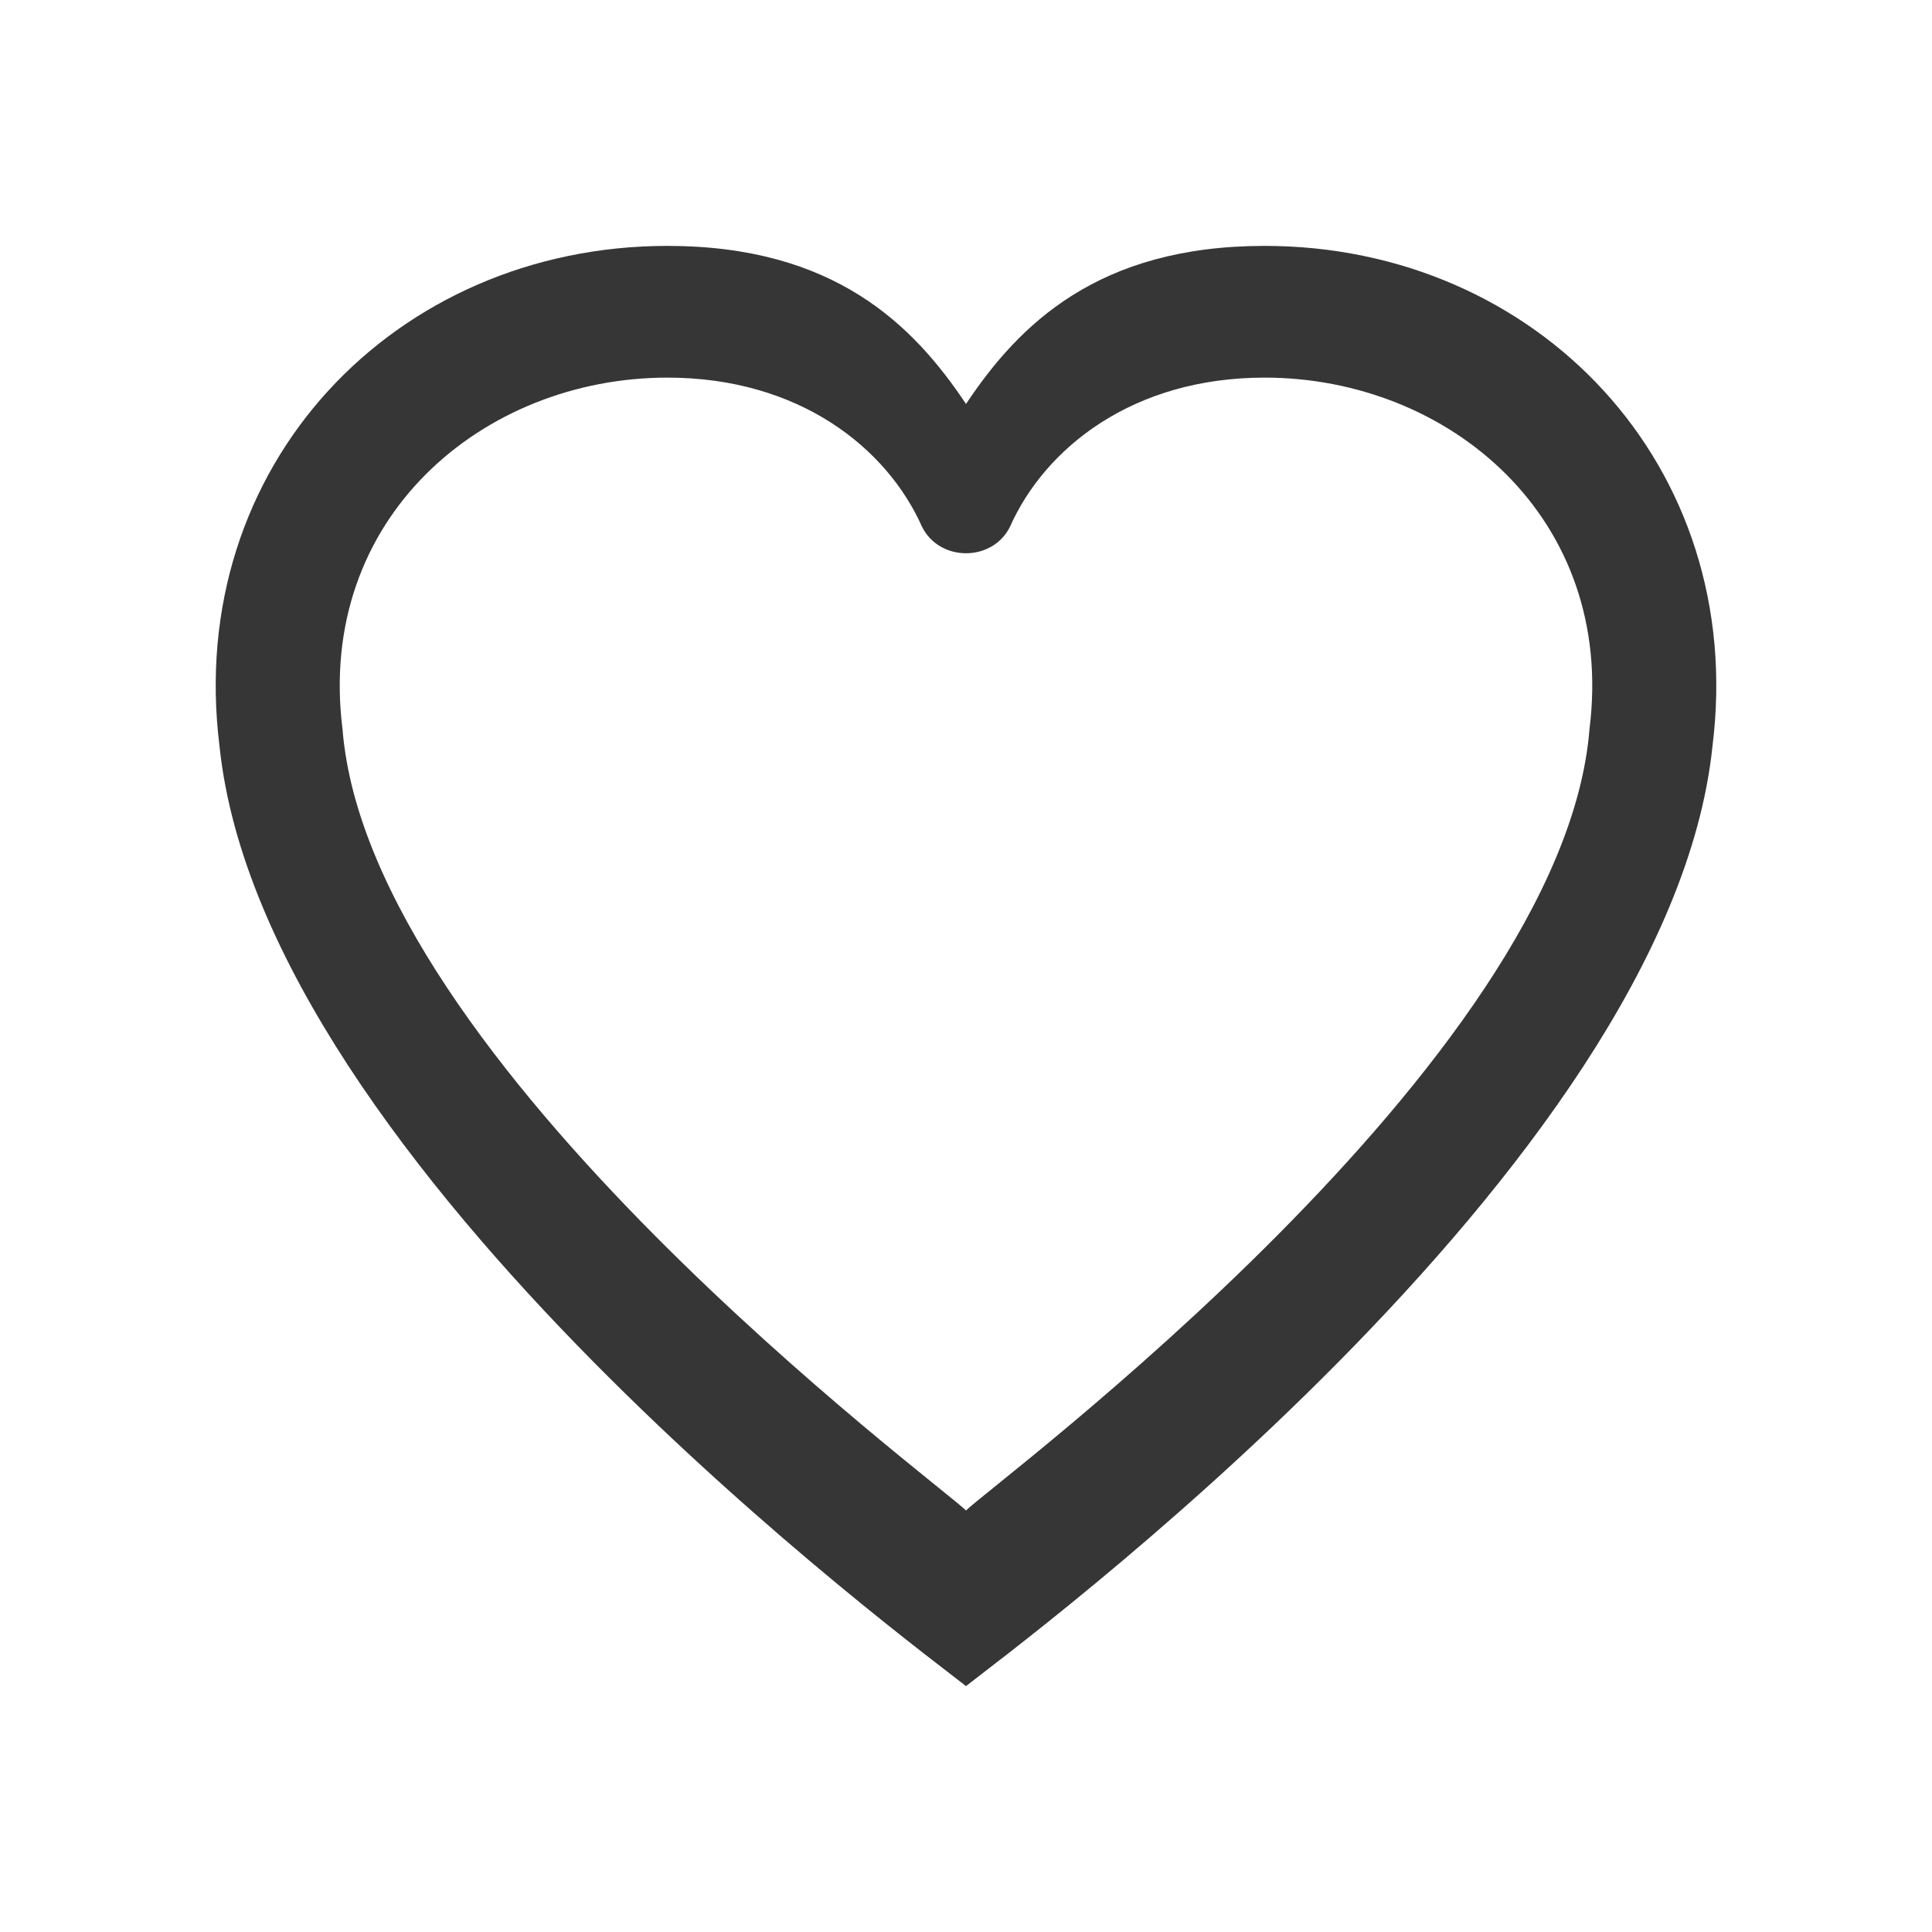
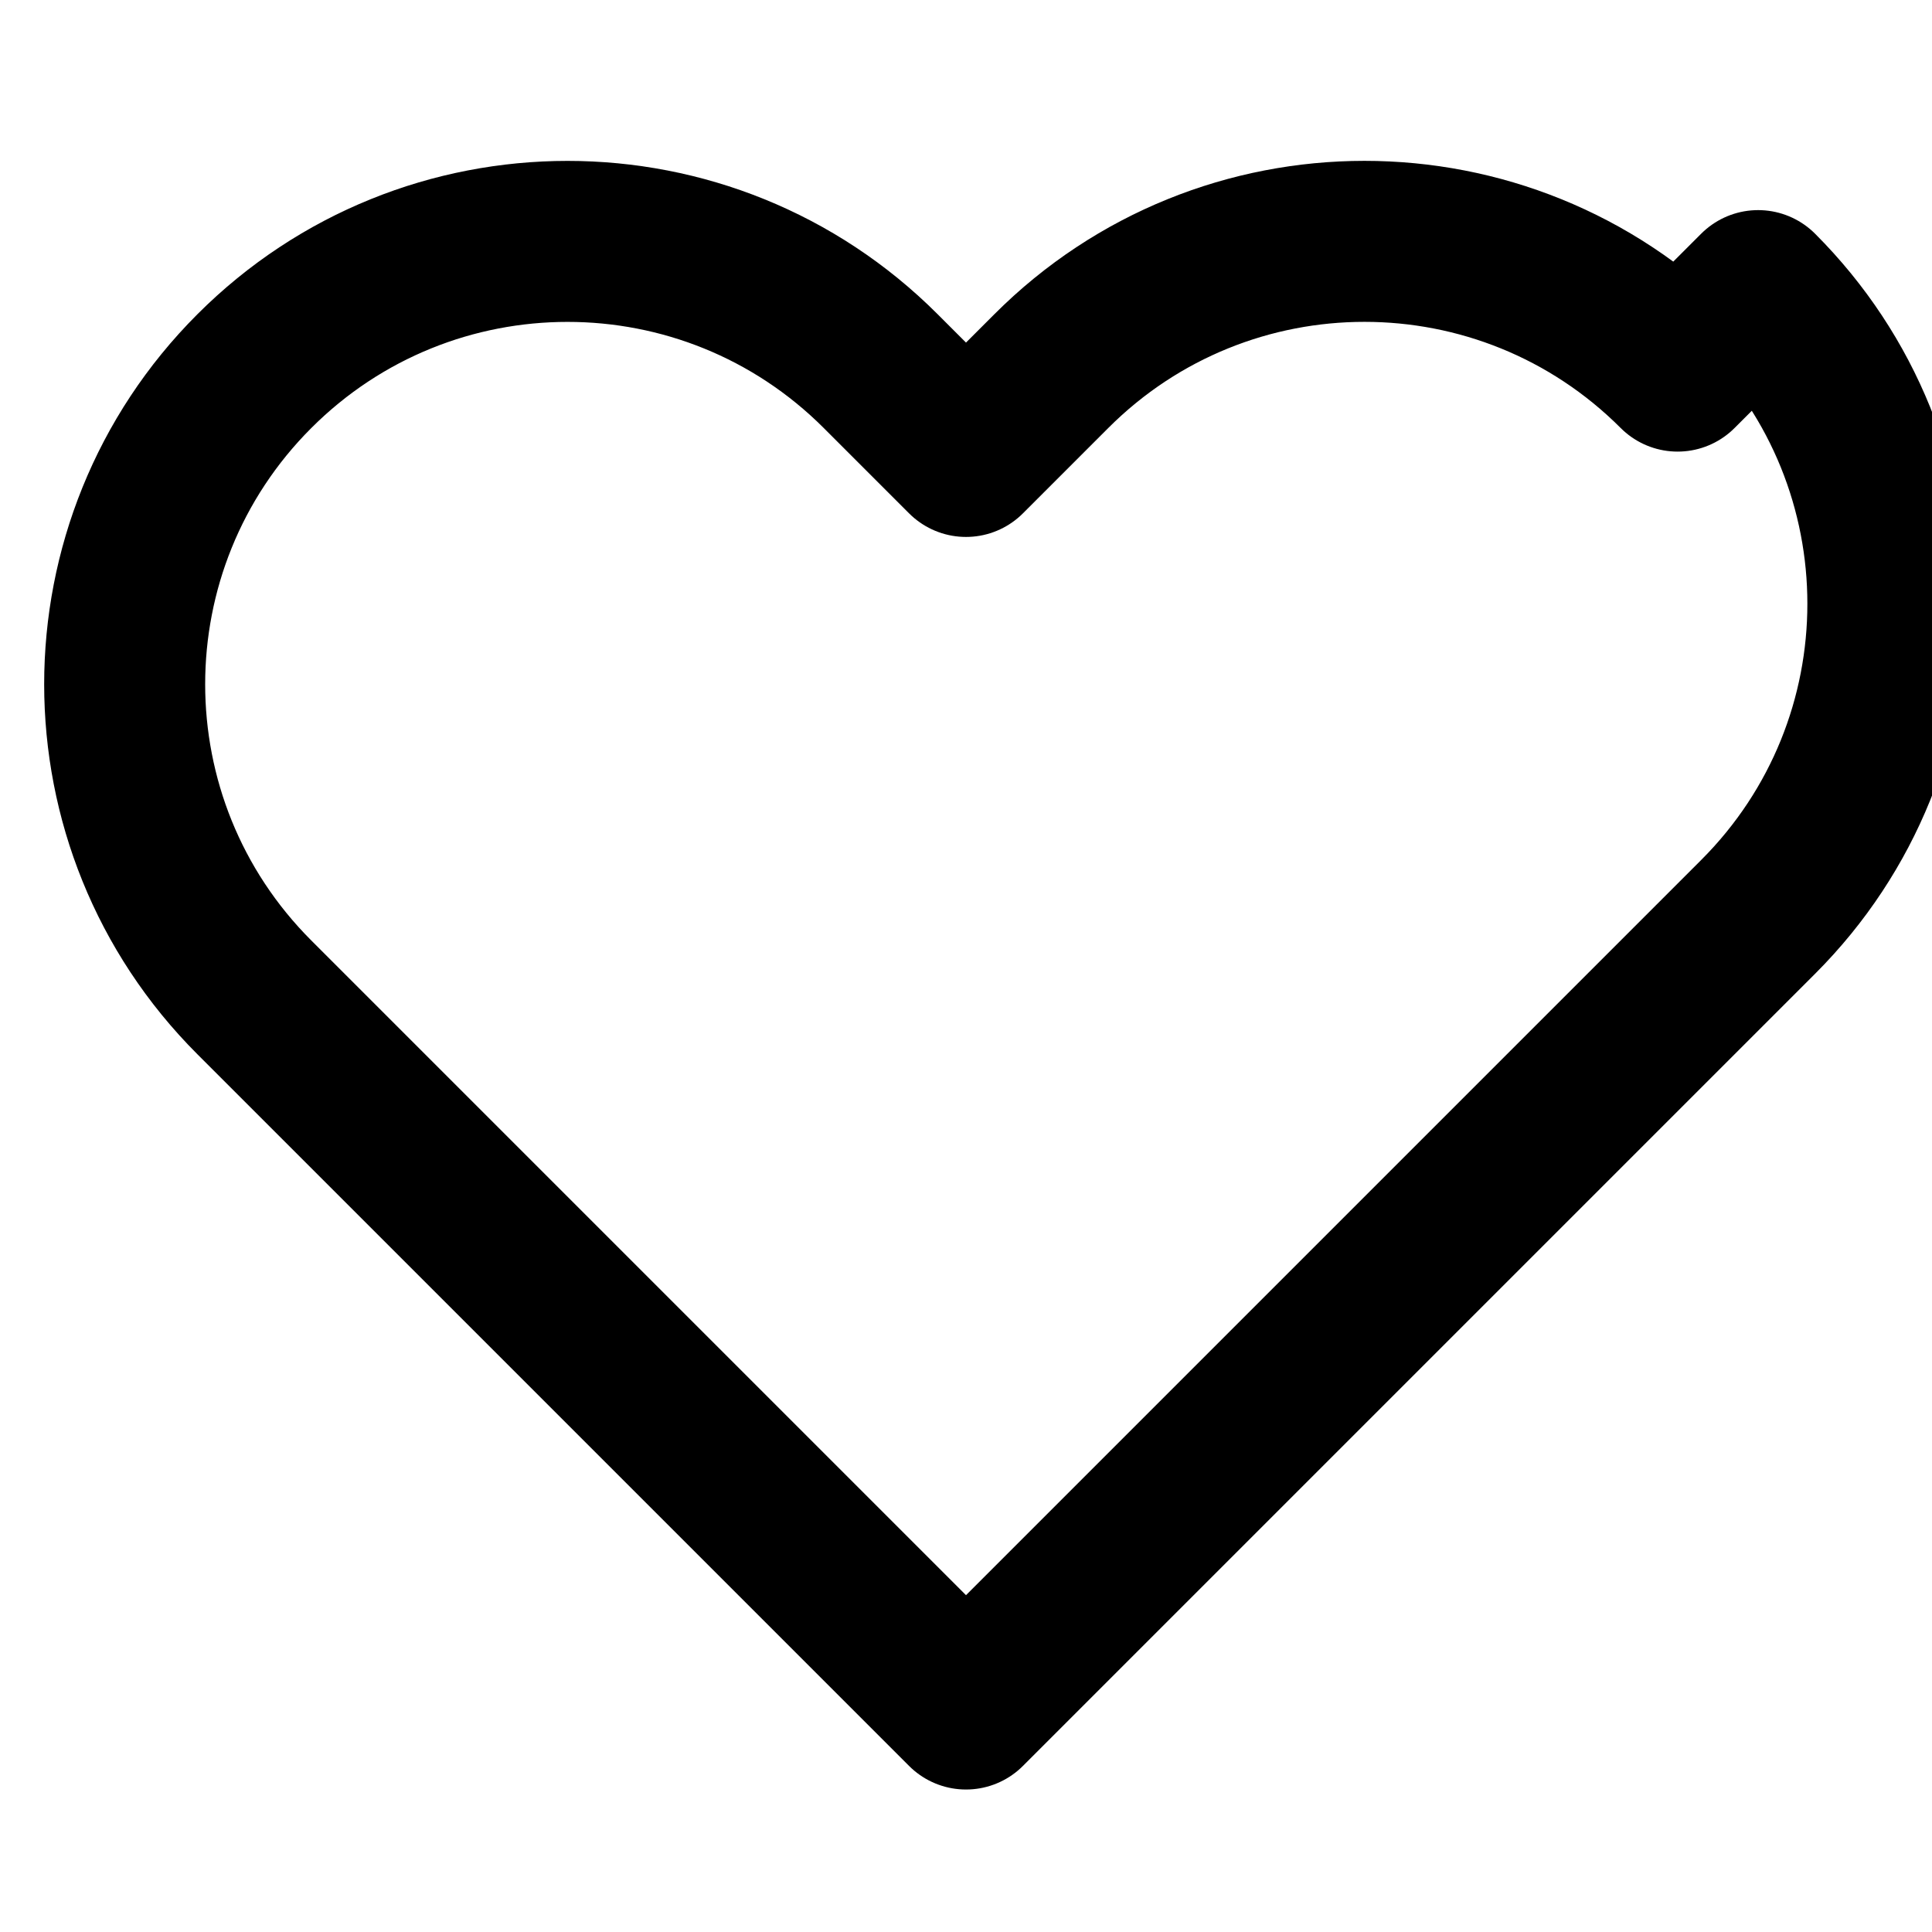
- <svg xmlns="http://www.w3.org/2000/svg" width="22" height="22" viewBox="0 0 22 22">
-   <defs>
-     <style id="current-color-scheme" type="text/css">
-       .ColorScheme-Text { color:#363636; }
-     </style>
-   </defs>
-   <path class="ColorScheme-Text" fill="currentColor" fill-rule="evenodd" d="M 11 19.2 C 10.5 18.8 3 13.3 2.5 8.5 C 2.1 5.3 4.5 2.8 7.6 2.8 C 9.5 2.8 10.4 3.7 11 4.6 C 11.6 3.7 12.5 2.8 14.4 2.8 C 17.5 2.8 19.9 5.3 19.5 8.5 C 19 13.3 11.5 18.8 11 19.2 Z M 11 17.2 C 11.3 16.9 17.8 12.1 18.1 8.3 C 18.4 5.9 16.5 4.3 14.4 4.3 C 12.9 4.3 11.9 5.1 11.5 6.0 C 11.3 6.4 10.7 6.4 10.5 6.0 C 10.1 5.1 9.1 4.3 7.6 4.3 C 5.5 4.3 3.6 5.9 3.9 8.3 C 4.2 12.1 10.7 16.9 11 17.2 Z" />
+ <svg xmlns="http://www.w3.org/2000/svg" viewBox="0 0 24 24" width="24" height="24" fill="none" stroke="currentColor" stroke-width="2" stroke-linecap="round" stroke-linejoin="round">
+   <path d="M20.84 4.61a5.5 5.5 0 0 0-7.78 0L12 5.67l-1.06-1.06a5.5 5.5 0 0 0-7.78 7.78l1.06 1.06L12 21.23l8.78-8.78 1.06-1.06a5.5 5.5 0 0 0 0-7.78z" />
</svg>
